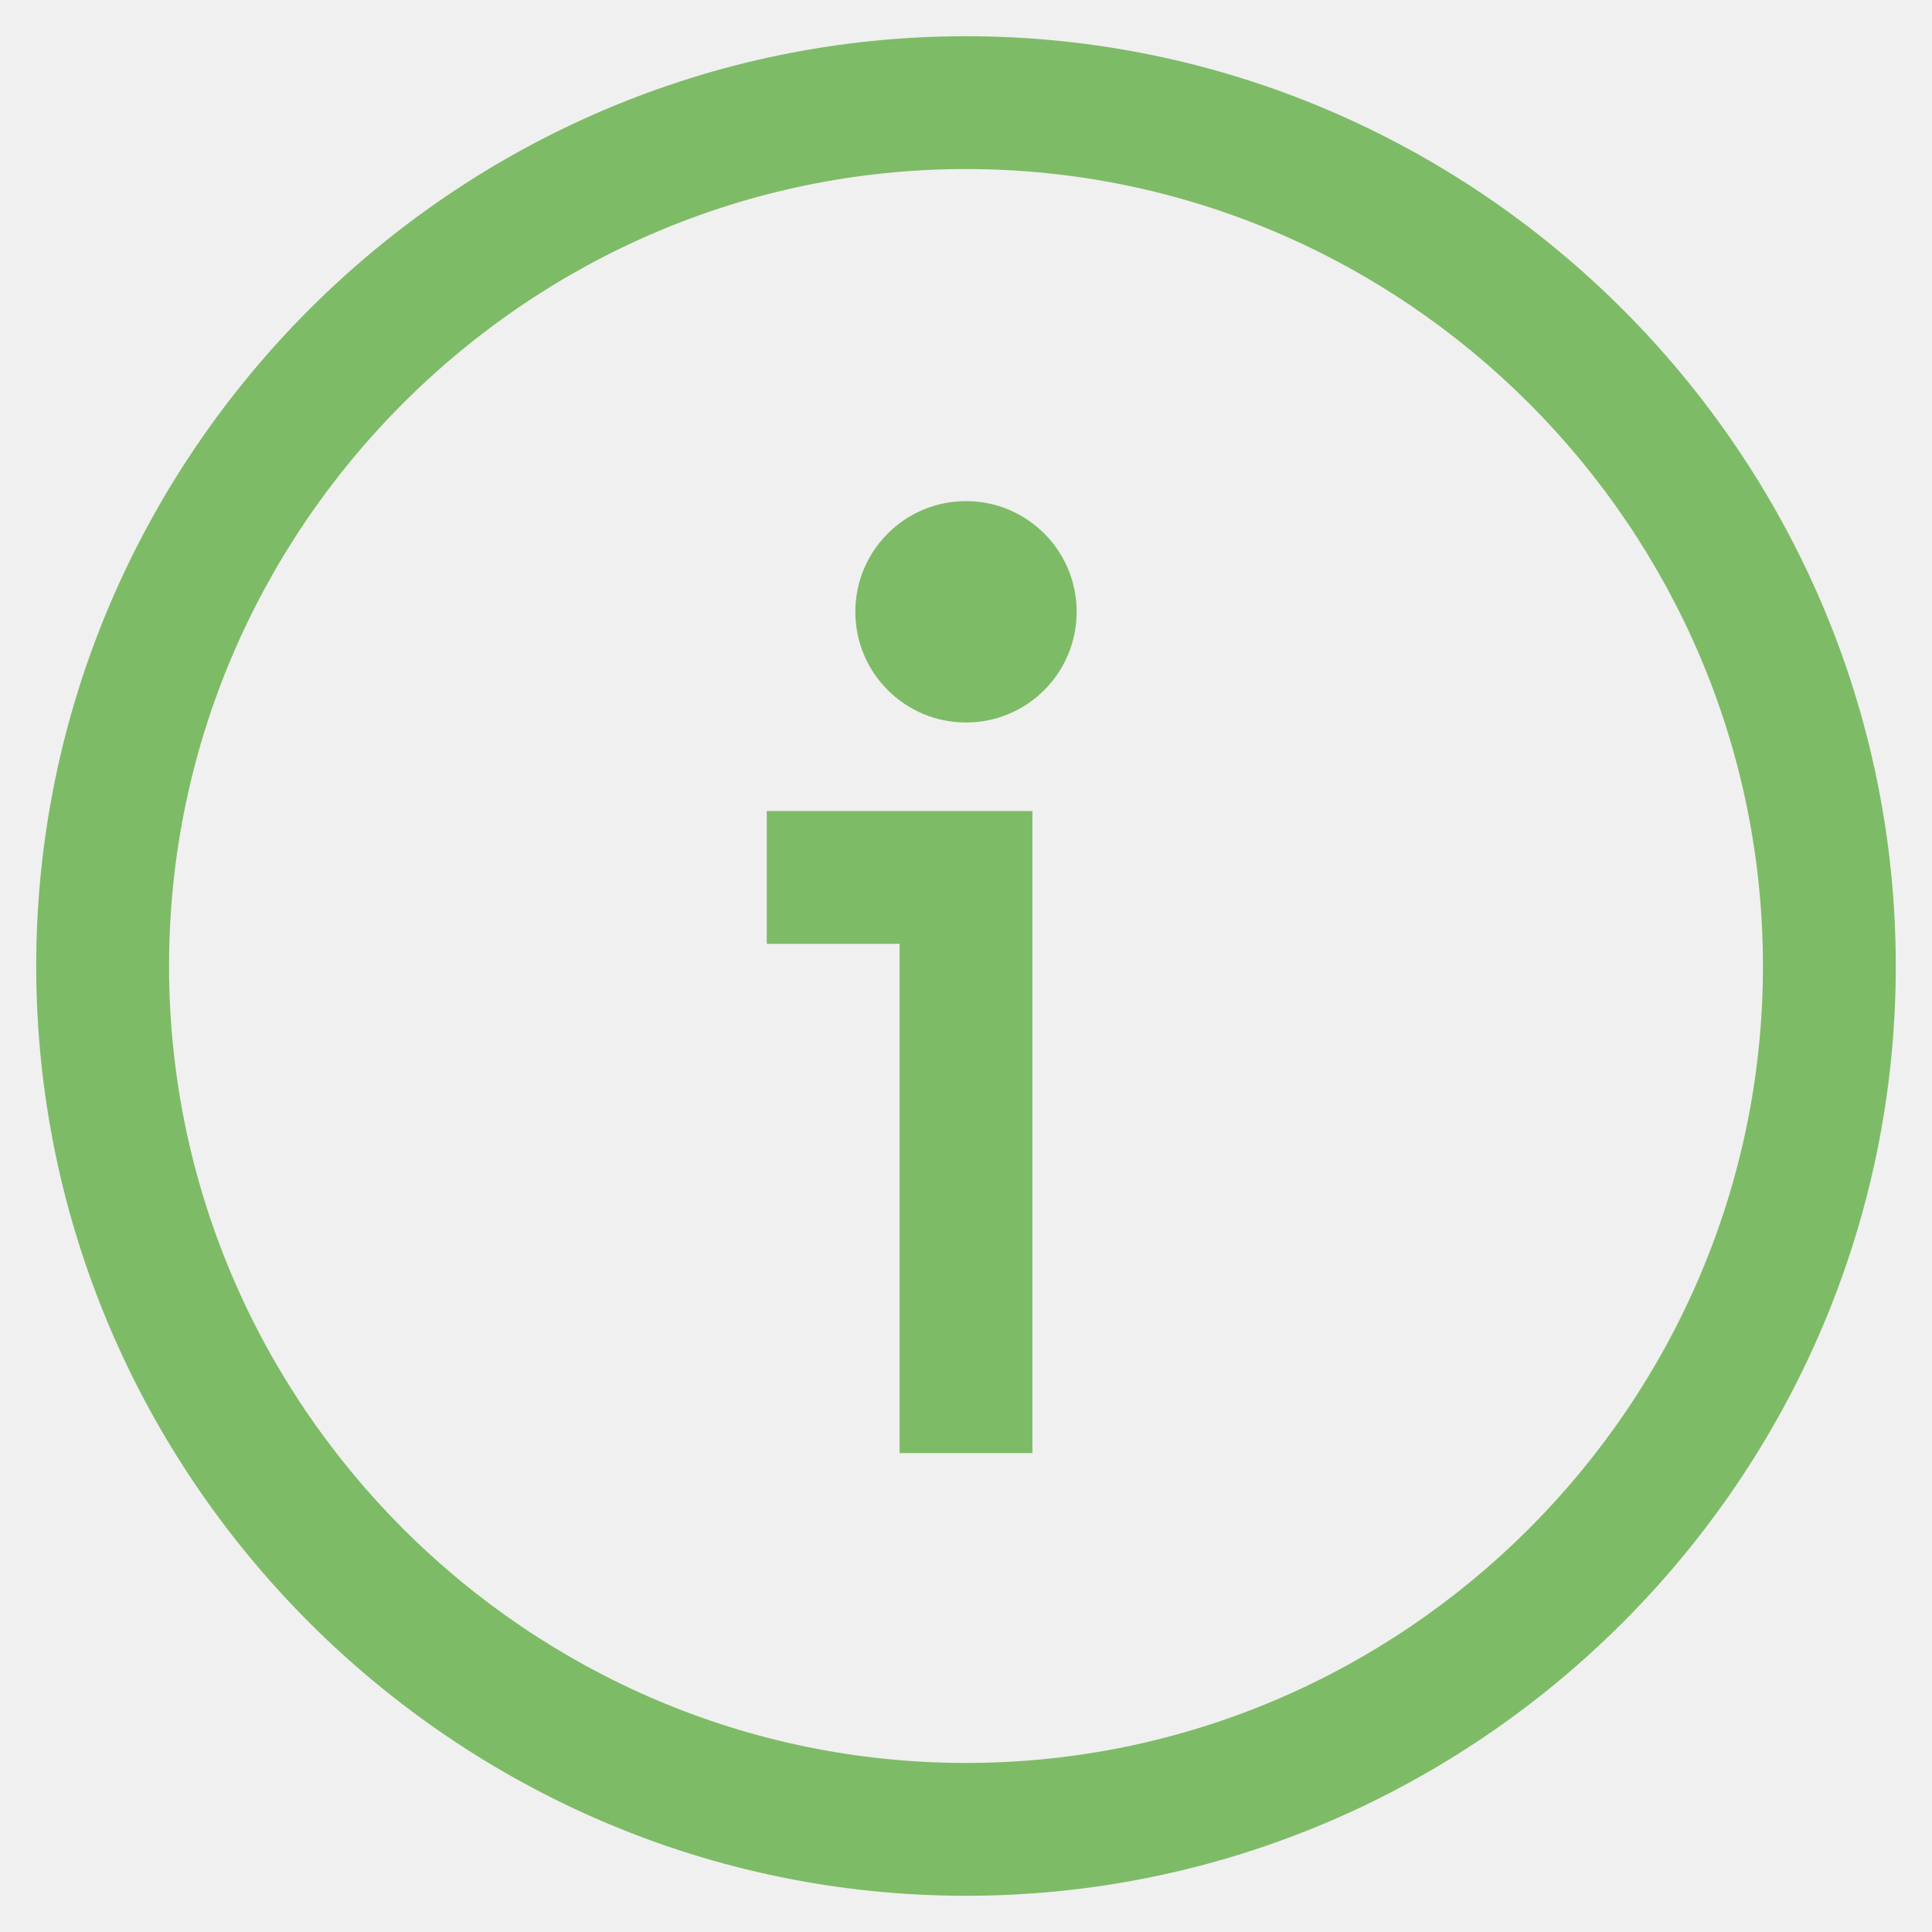
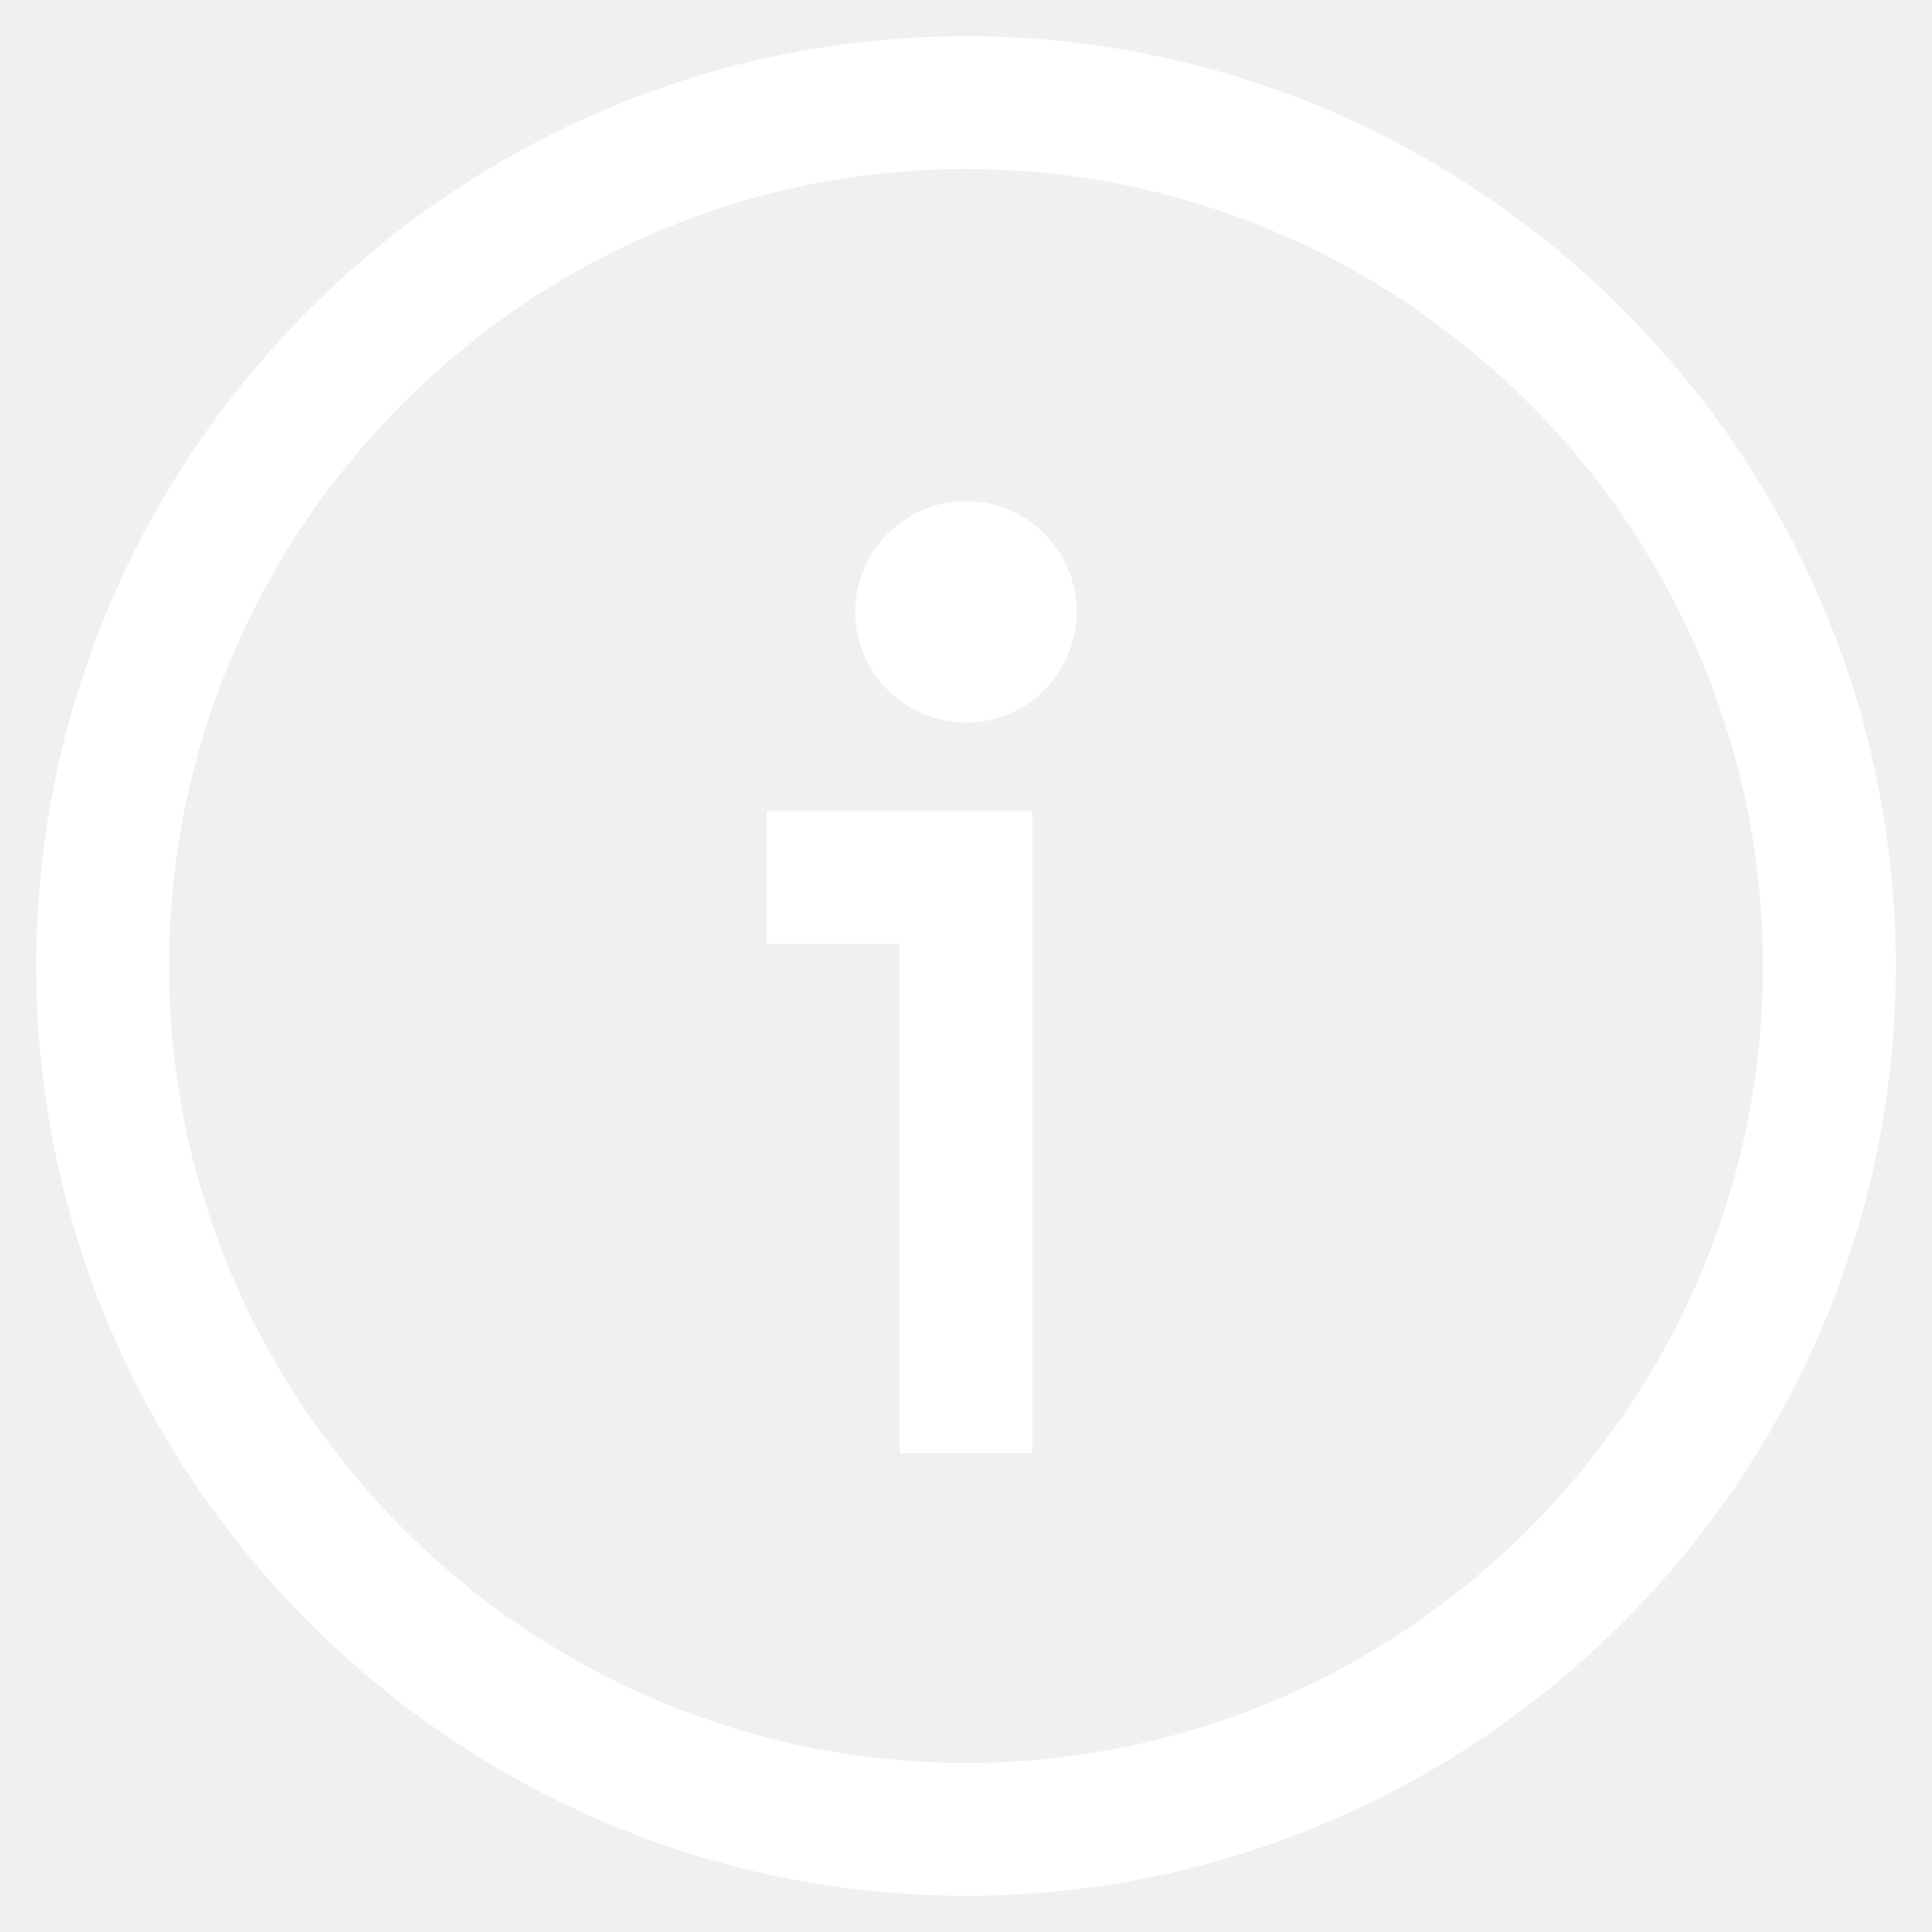
<svg xmlns="http://www.w3.org/2000/svg" width="32px" height="32px" viewBox="0 0 32 32" version="1.1">
  <g id="app" stroke="none" stroke-width="1" fill="none" fill-rule="evenodd">
-     <g id="房屋详情-修改待审批" transform="translate(-24, -590)" fill="#7EBB66" fill-rule="nonzero">
+     <g id="房屋详情-修改待审批" transform="translate(-24, -590)" fill="#fff" fill-rule="nonzero">
      <g id="system-tipsxian" transform="translate(24, 590)">
        <path d="M16,0.6 C7.53,0.6 0.6,7.53 0.6,16 C0.6,24.47 7.53,31.4 16,31.4 C24.47,31.4 31.4,24.47 31.4,16 C31.4,7.53 24.47,0.6 16,0.6 Z M14.9,13.433 L12.7,13.433 L12.7,15.633 L14.9,15.633 L14.9,24.067 L17.1,24.067 L17.1,13.433 L14.9,13.433 Z M16,2.8 C23.26,2.8 29.2,8.74 29.2,16 C29.2,23.26 23.26,29.2 16,29.2 C8.74,29.2 2.8,23.26 2.8,16 C2.8,8.74 8.74,2.8 16,2.8 Z M16,8.3 C14.988,8.3 14.167,9.121 14.167,10.133 C14.167,11.146 14.988,11.967 16,11.967 C17.013,11.967 17.833,11.146 17.833,10.133 C17.833,9.121 17.013,8.3 16,8.3 Z" id="形状" />
      </g>
    </g>
  </g>
</svg>
